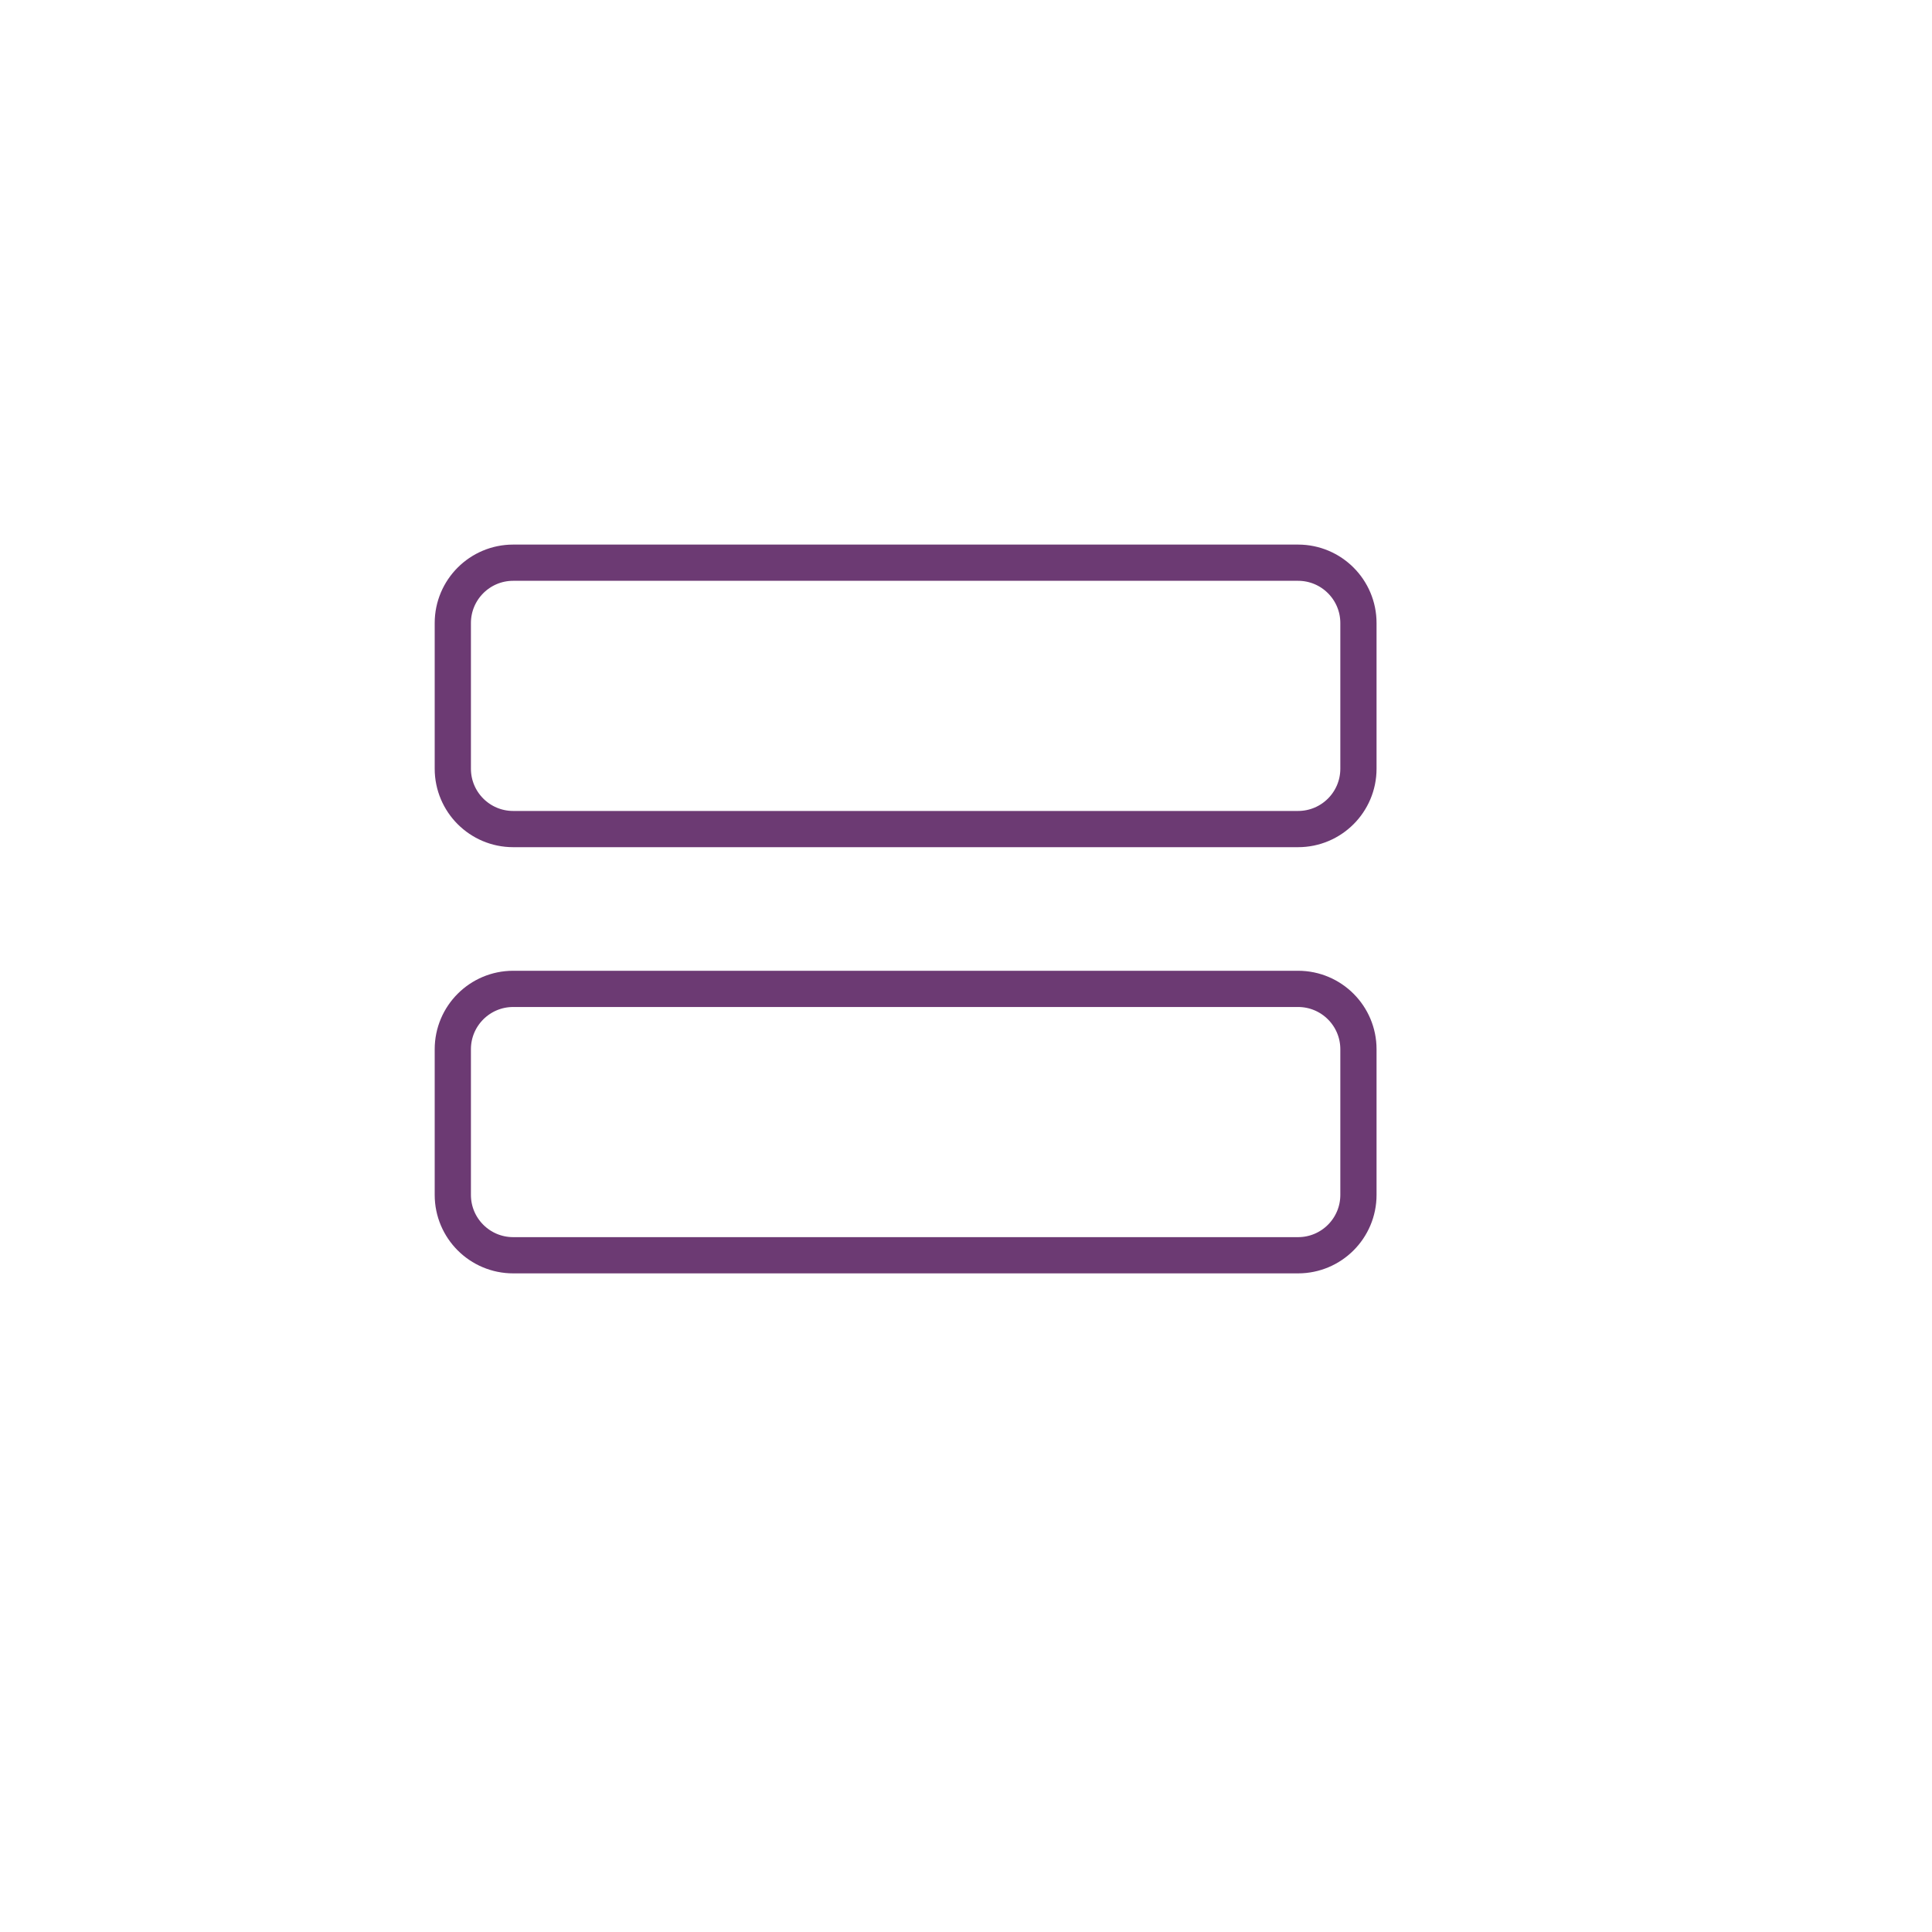
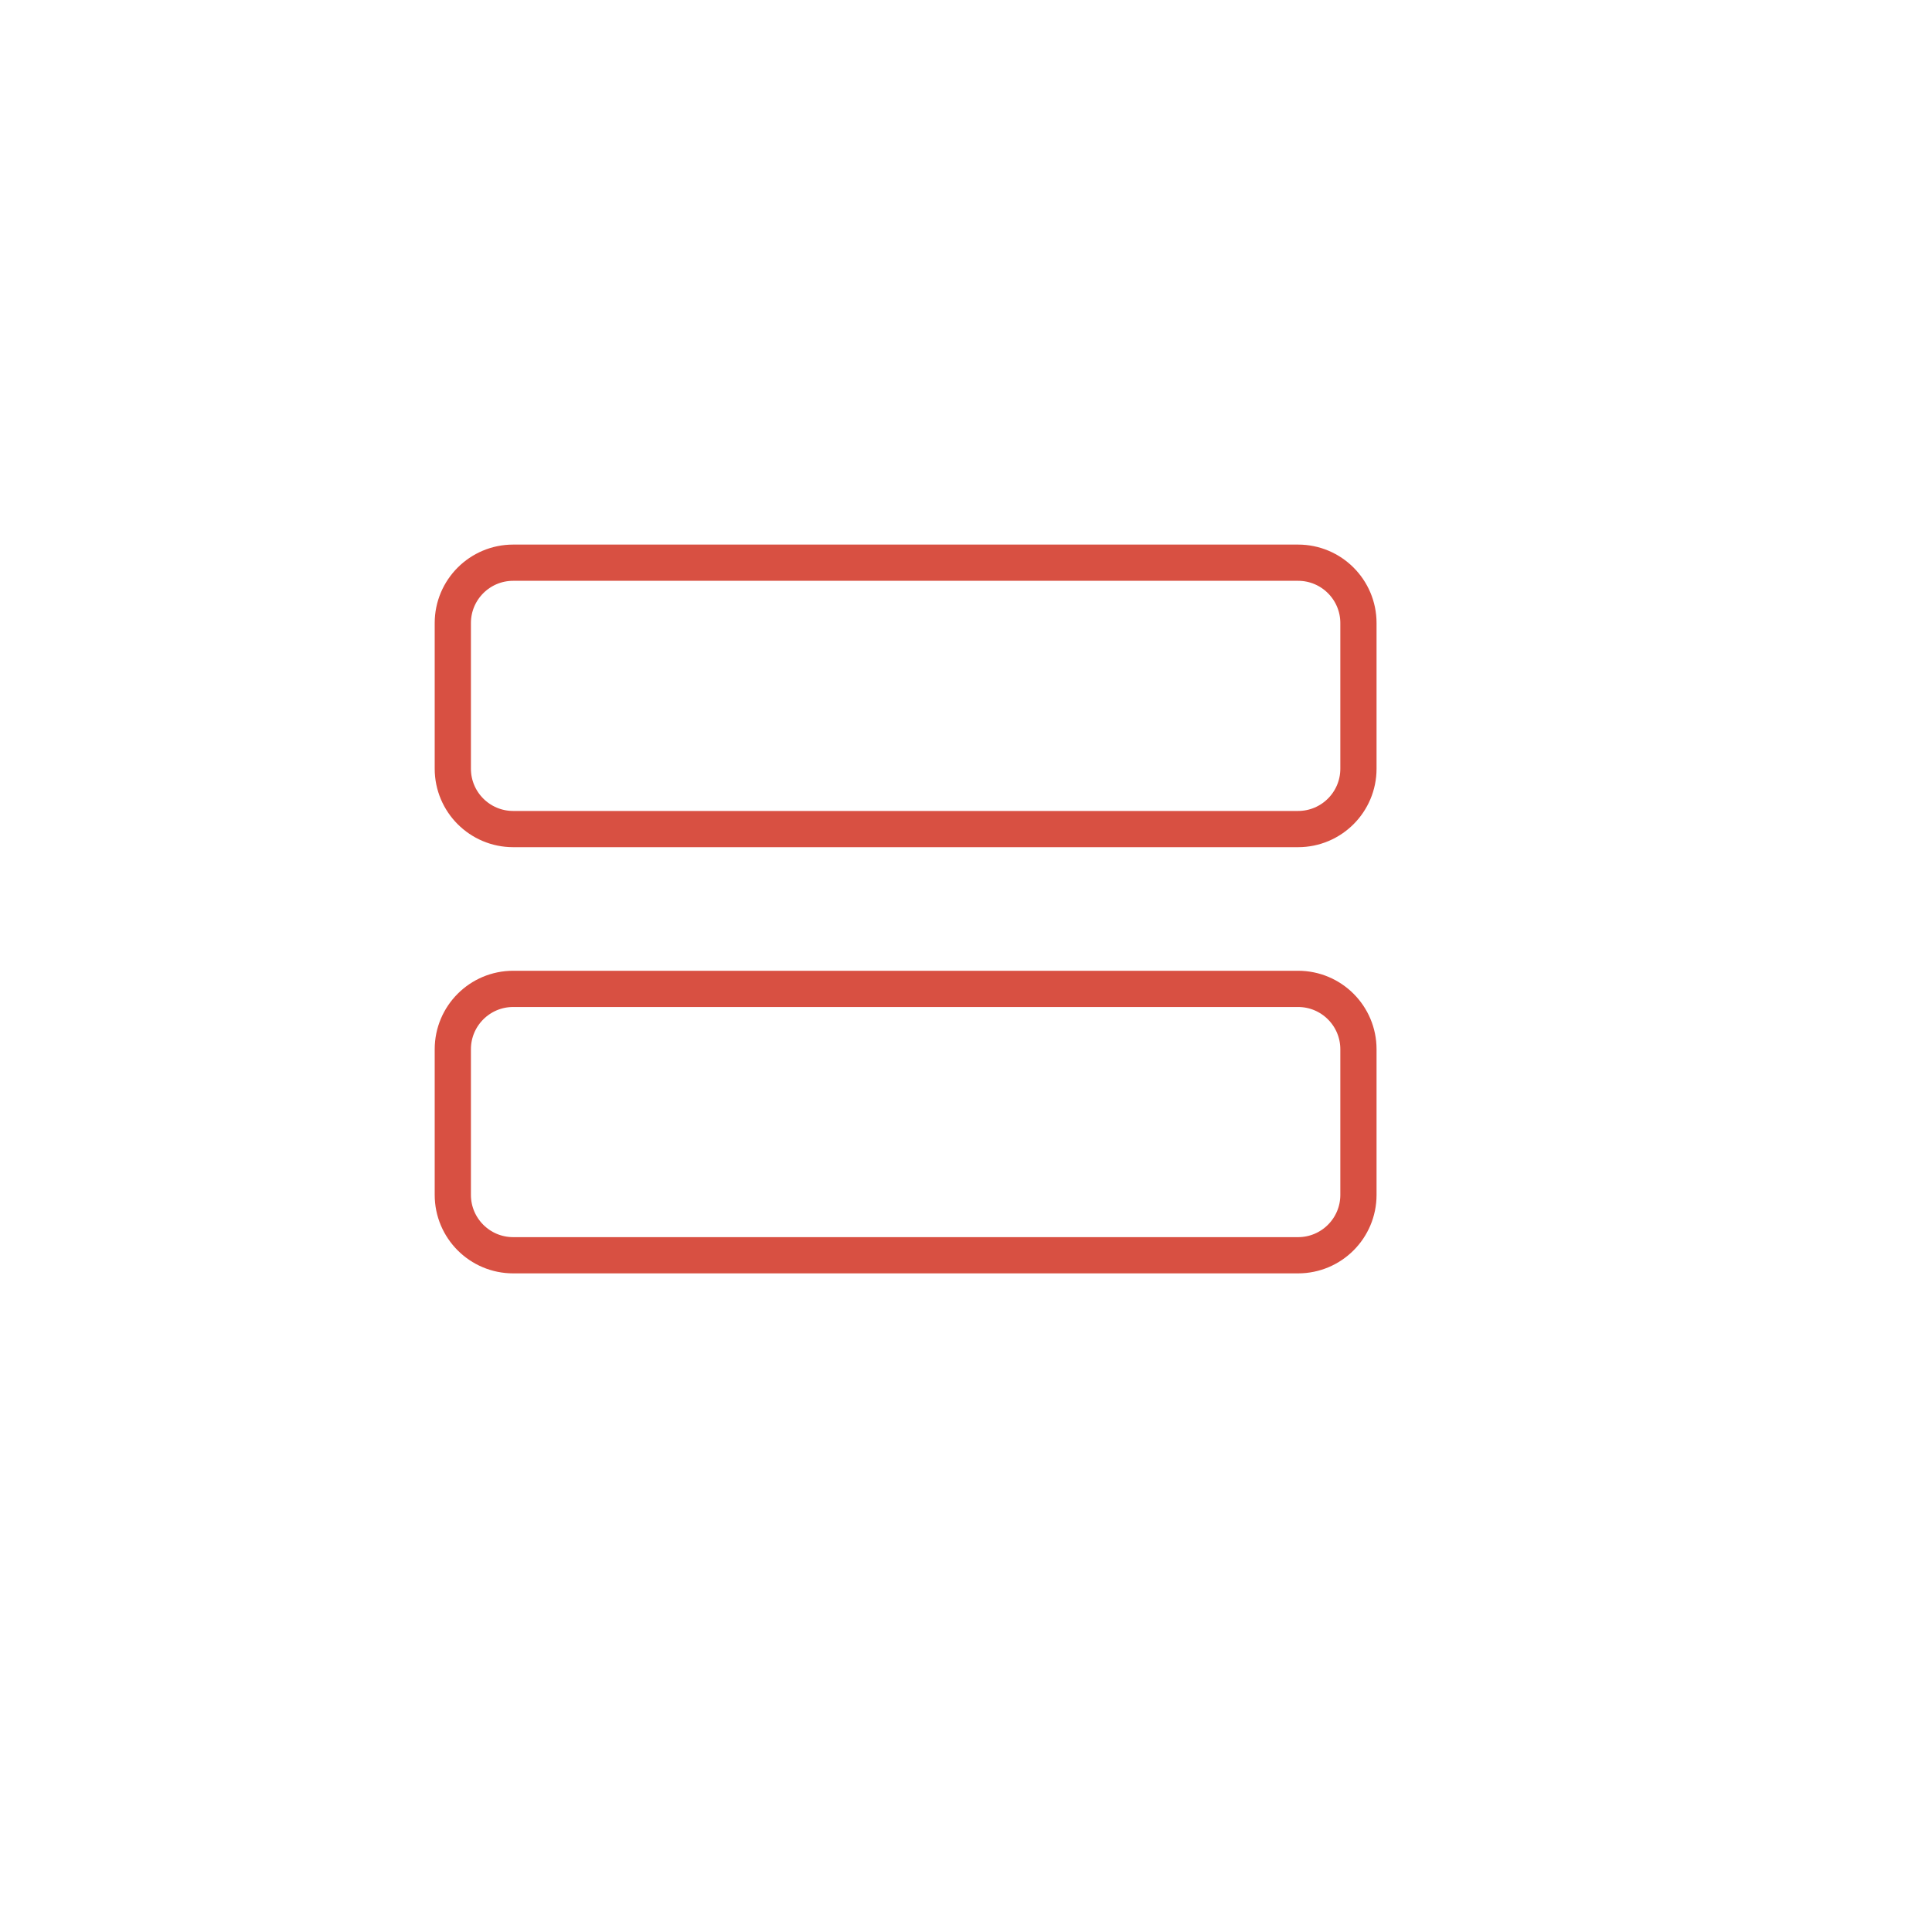
<svg xmlns="http://www.w3.org/2000/svg" width="32px" height="32px" viewBox="0 0 32 32" version="1.1">
  <defs />
  <g id="Page-1" stroke="none" stroke-width="1" fill="none" fill-rule="evenodd">
-     <g id="Medium-32-X-32---Detail-Pane-Tab---no-colors" stroke-width="0.6" stroke="#6C3A73">
+     <g id="Medium-32-X-32---Detail-Pane-Tab---no-colors" stroke-width="0.6" stroke="#D85042">
      <g id="icon-pane-tab-field-outline">
        <g transform="translate(7.5, 9.32)" id="Rectangle-150">
          <rect x="0" y="0" width="15" height="4.412" rx="1" />
          <rect x="0" y="7.059" width="15" height="4.412" rx="1" />
        </g>
      </g>
    </g>
  </g>
</svg>
